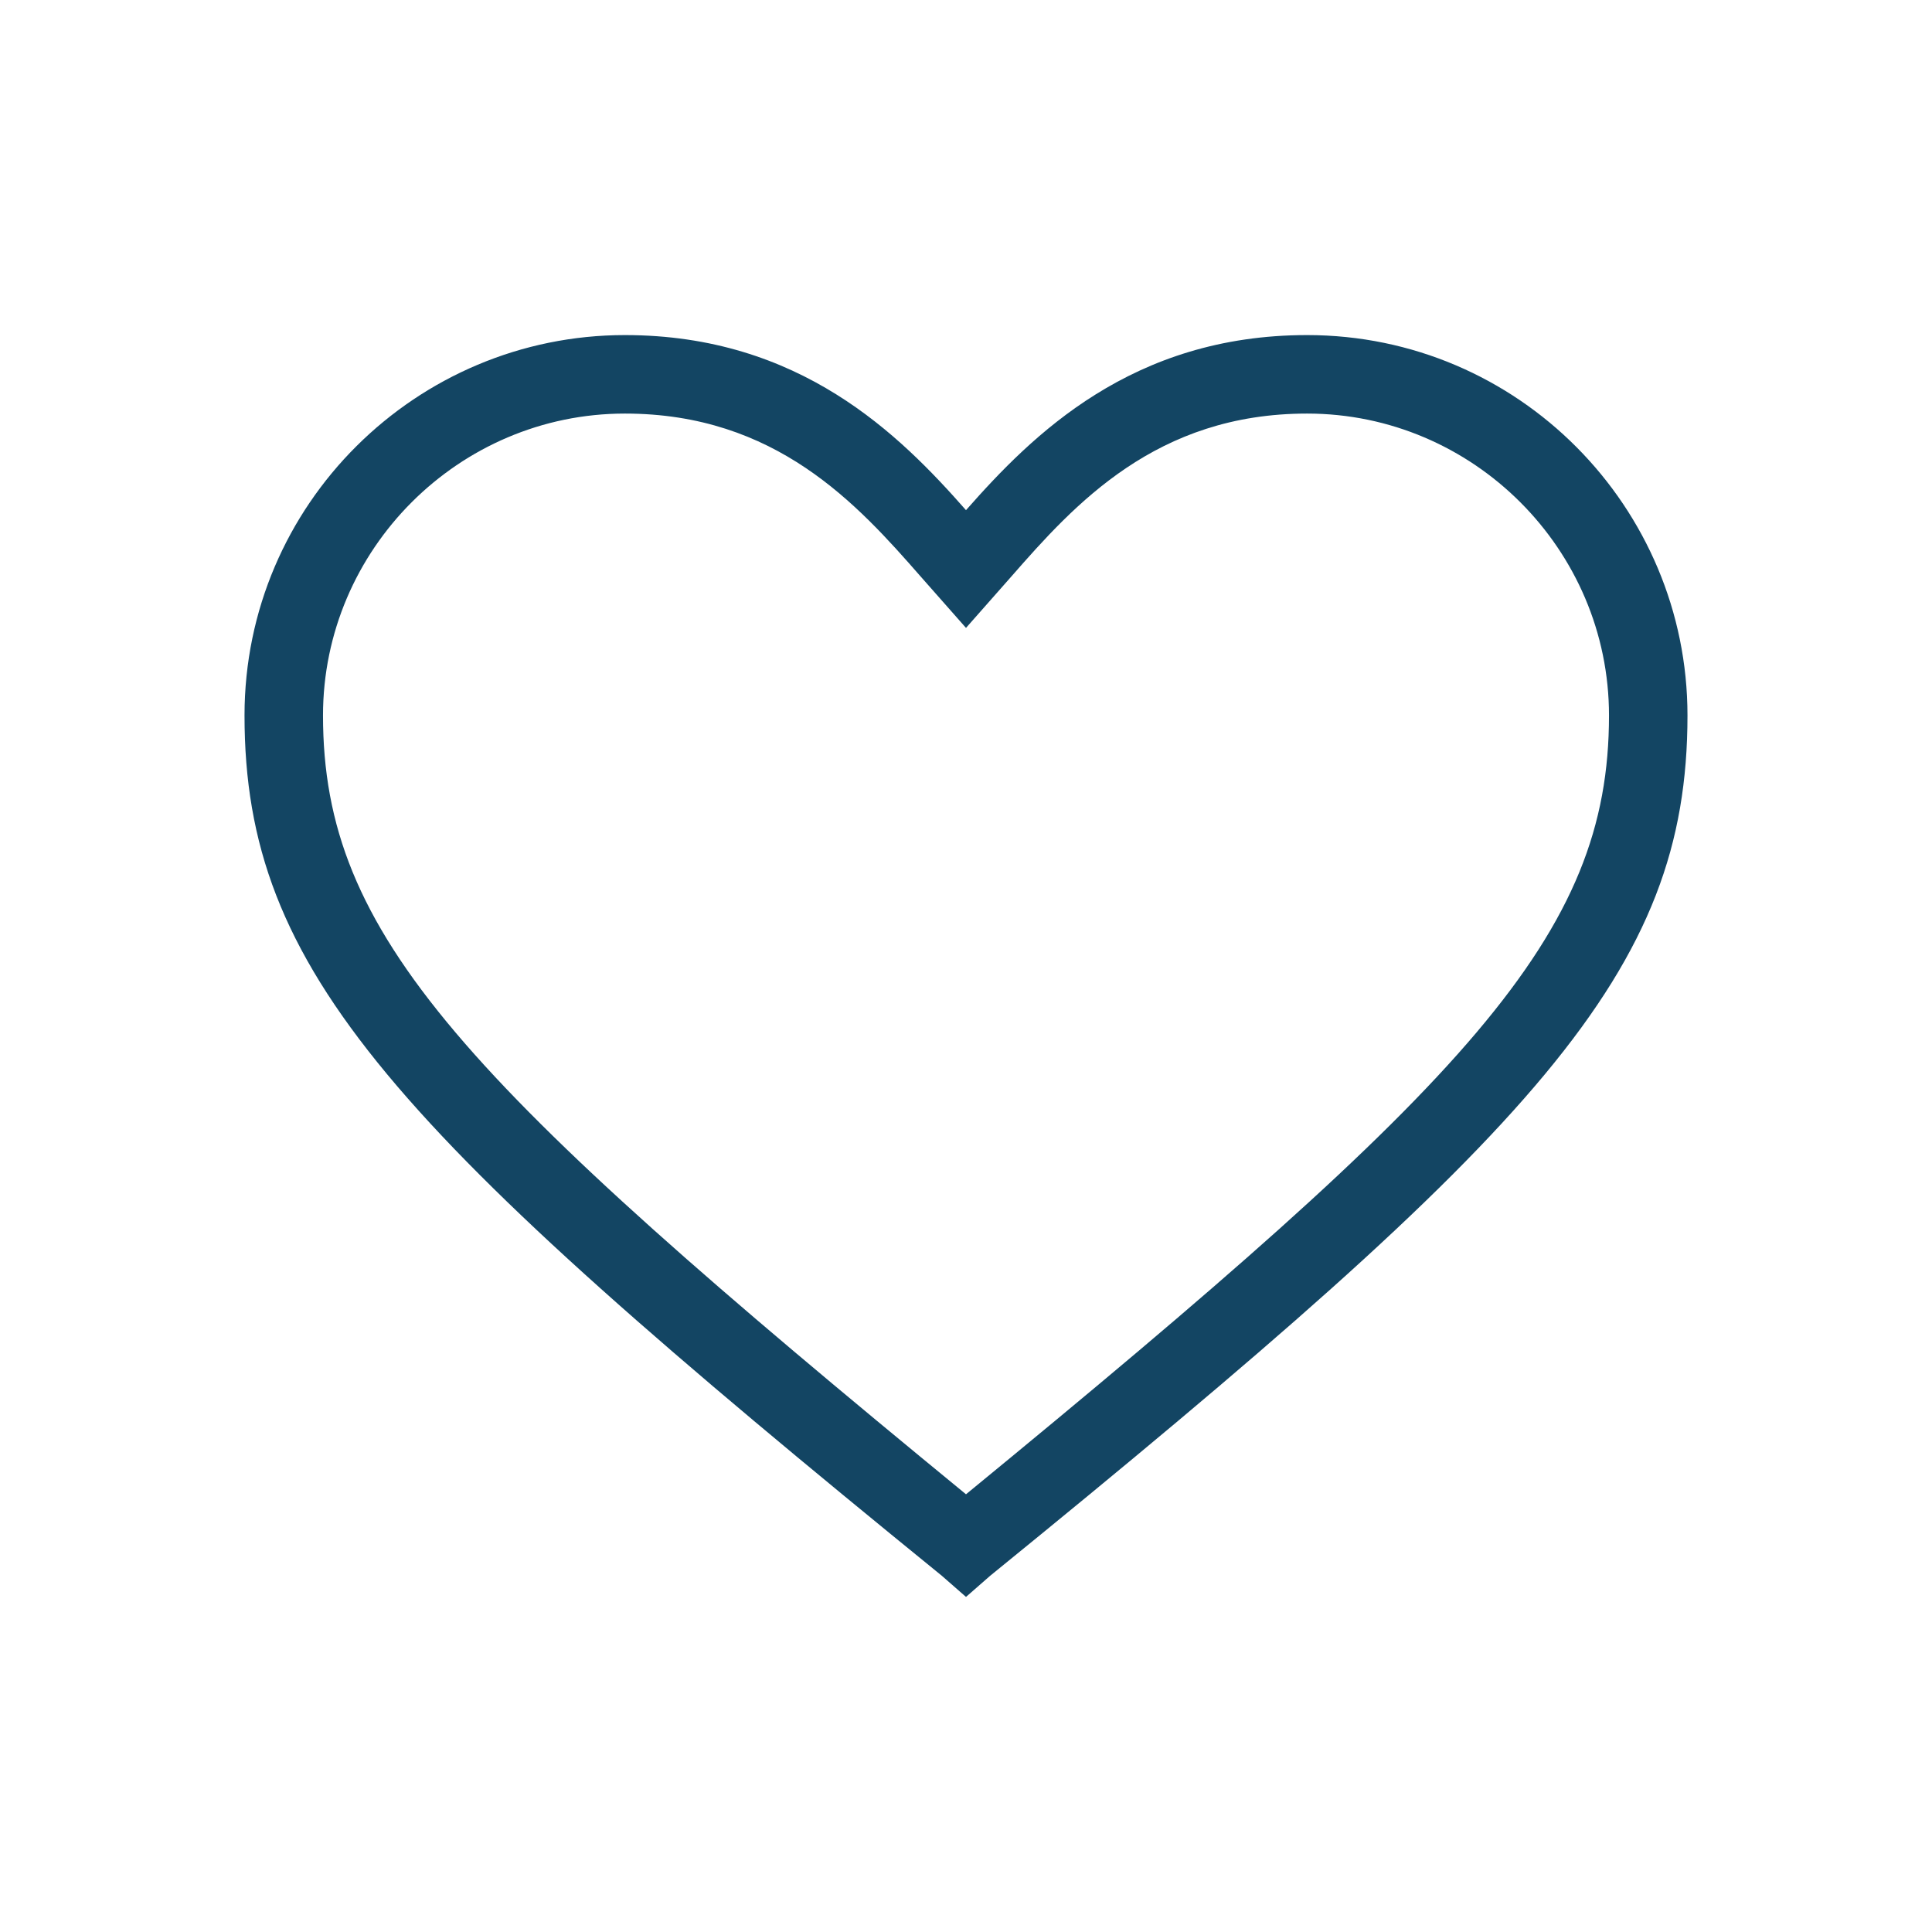
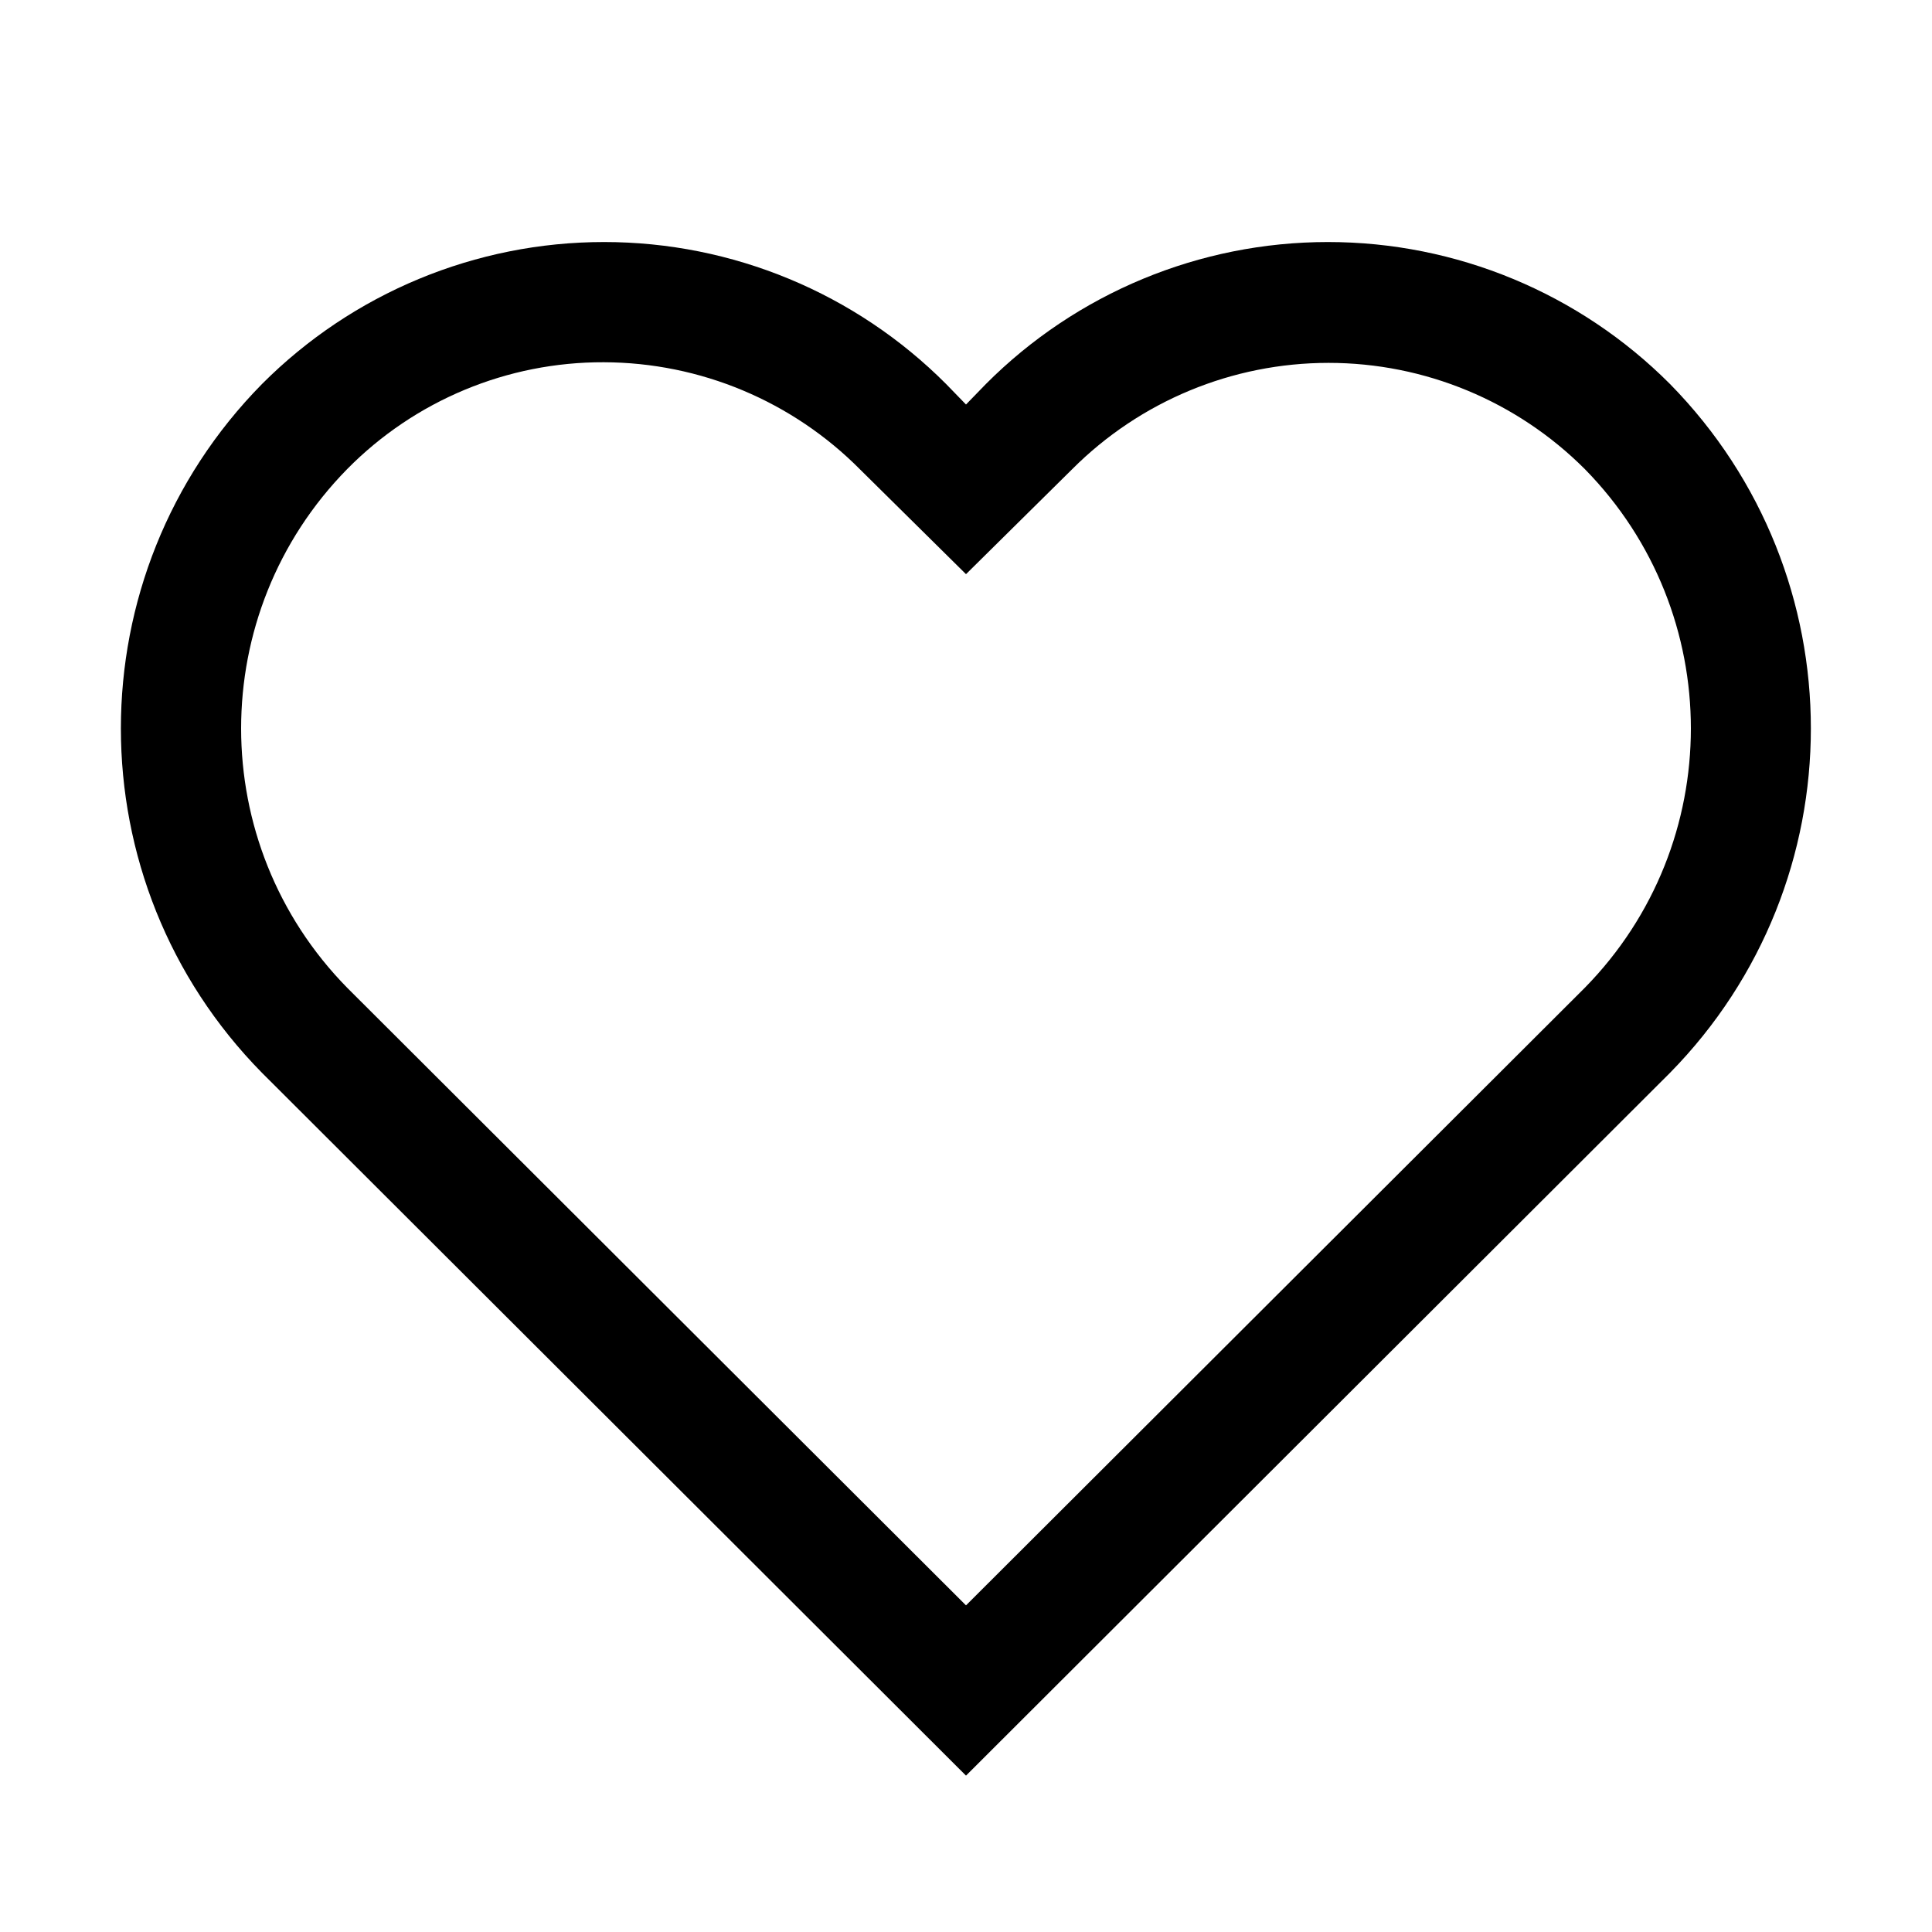
- <svg xmlns="http://www.w3.org/2000/svg" id="Layer_1" style="enable-background:new 0 0 64 64;" version="1.1" viewBox="0 0 64 64" xml:space="preserve">
-   <style type="text/css">
- 	.st0{fill:#134563;}
- </style>
-   <g>
-     <g id="Icon-Heart" transform="translate(178, 230)">
-       <path class="st0" d="M-146-177.1l-0.8-0.7c-18.2-14.8-23.1-20-23.1-28.5c0-7,5.7-12.6,12.6-12.6     c5.8,0,9.1,3.3,11.3,5.8c2.2-2.5,5.5-5.8,11.3-5.8c7,0,12.6,5.7,12.6,12.6c0,8.5-4.9,13.7-23.1,28.5L-146-177.1L-146-177.1z      M-157.3-216.3c-5.5,0-10,4.5-10,10c0,7.3,4.6,12.1,21.3,25.8c16.7-13.7,21.3-18.5,21.3-25.8c0-5.5-4.5-10-10-10     c-5,0-7.7,3-9.8,5.4l-1.5,1.7l-1.5-1.7C-149.6-213.3-152.3-216.3-157.3-216.3L-157.3-216.3z" id="Fill-18" />
-     </g>
+ <svg xmlns="http://www.w3.org/2000/svg" id="Outlined" viewBox="0 0 32 32">
+   <g id="Fill">
+     <path d="M16,29.41,4.34,17.77a8.13,8.13,0,0,1,0-11.41,8,8,0,0,1,11.33,0L16,6.7l.33-.34a8,8,0,0,1,11.33,0,8.14,8.14,0,0,1,0,11.41ZM10,6A5.94,5.94,0,0,0,5.75,7.77a6.13,6.13,0,0,0,0,8.59L16,26.59,26.25,16.36a6.13,6.13,0,0,0,0-8.59,6,6,0,0,0-8.49,0L16,9.51,14.25,7.78A6,6,0,0,0,10,6Z" />
  </g>
</svg>
